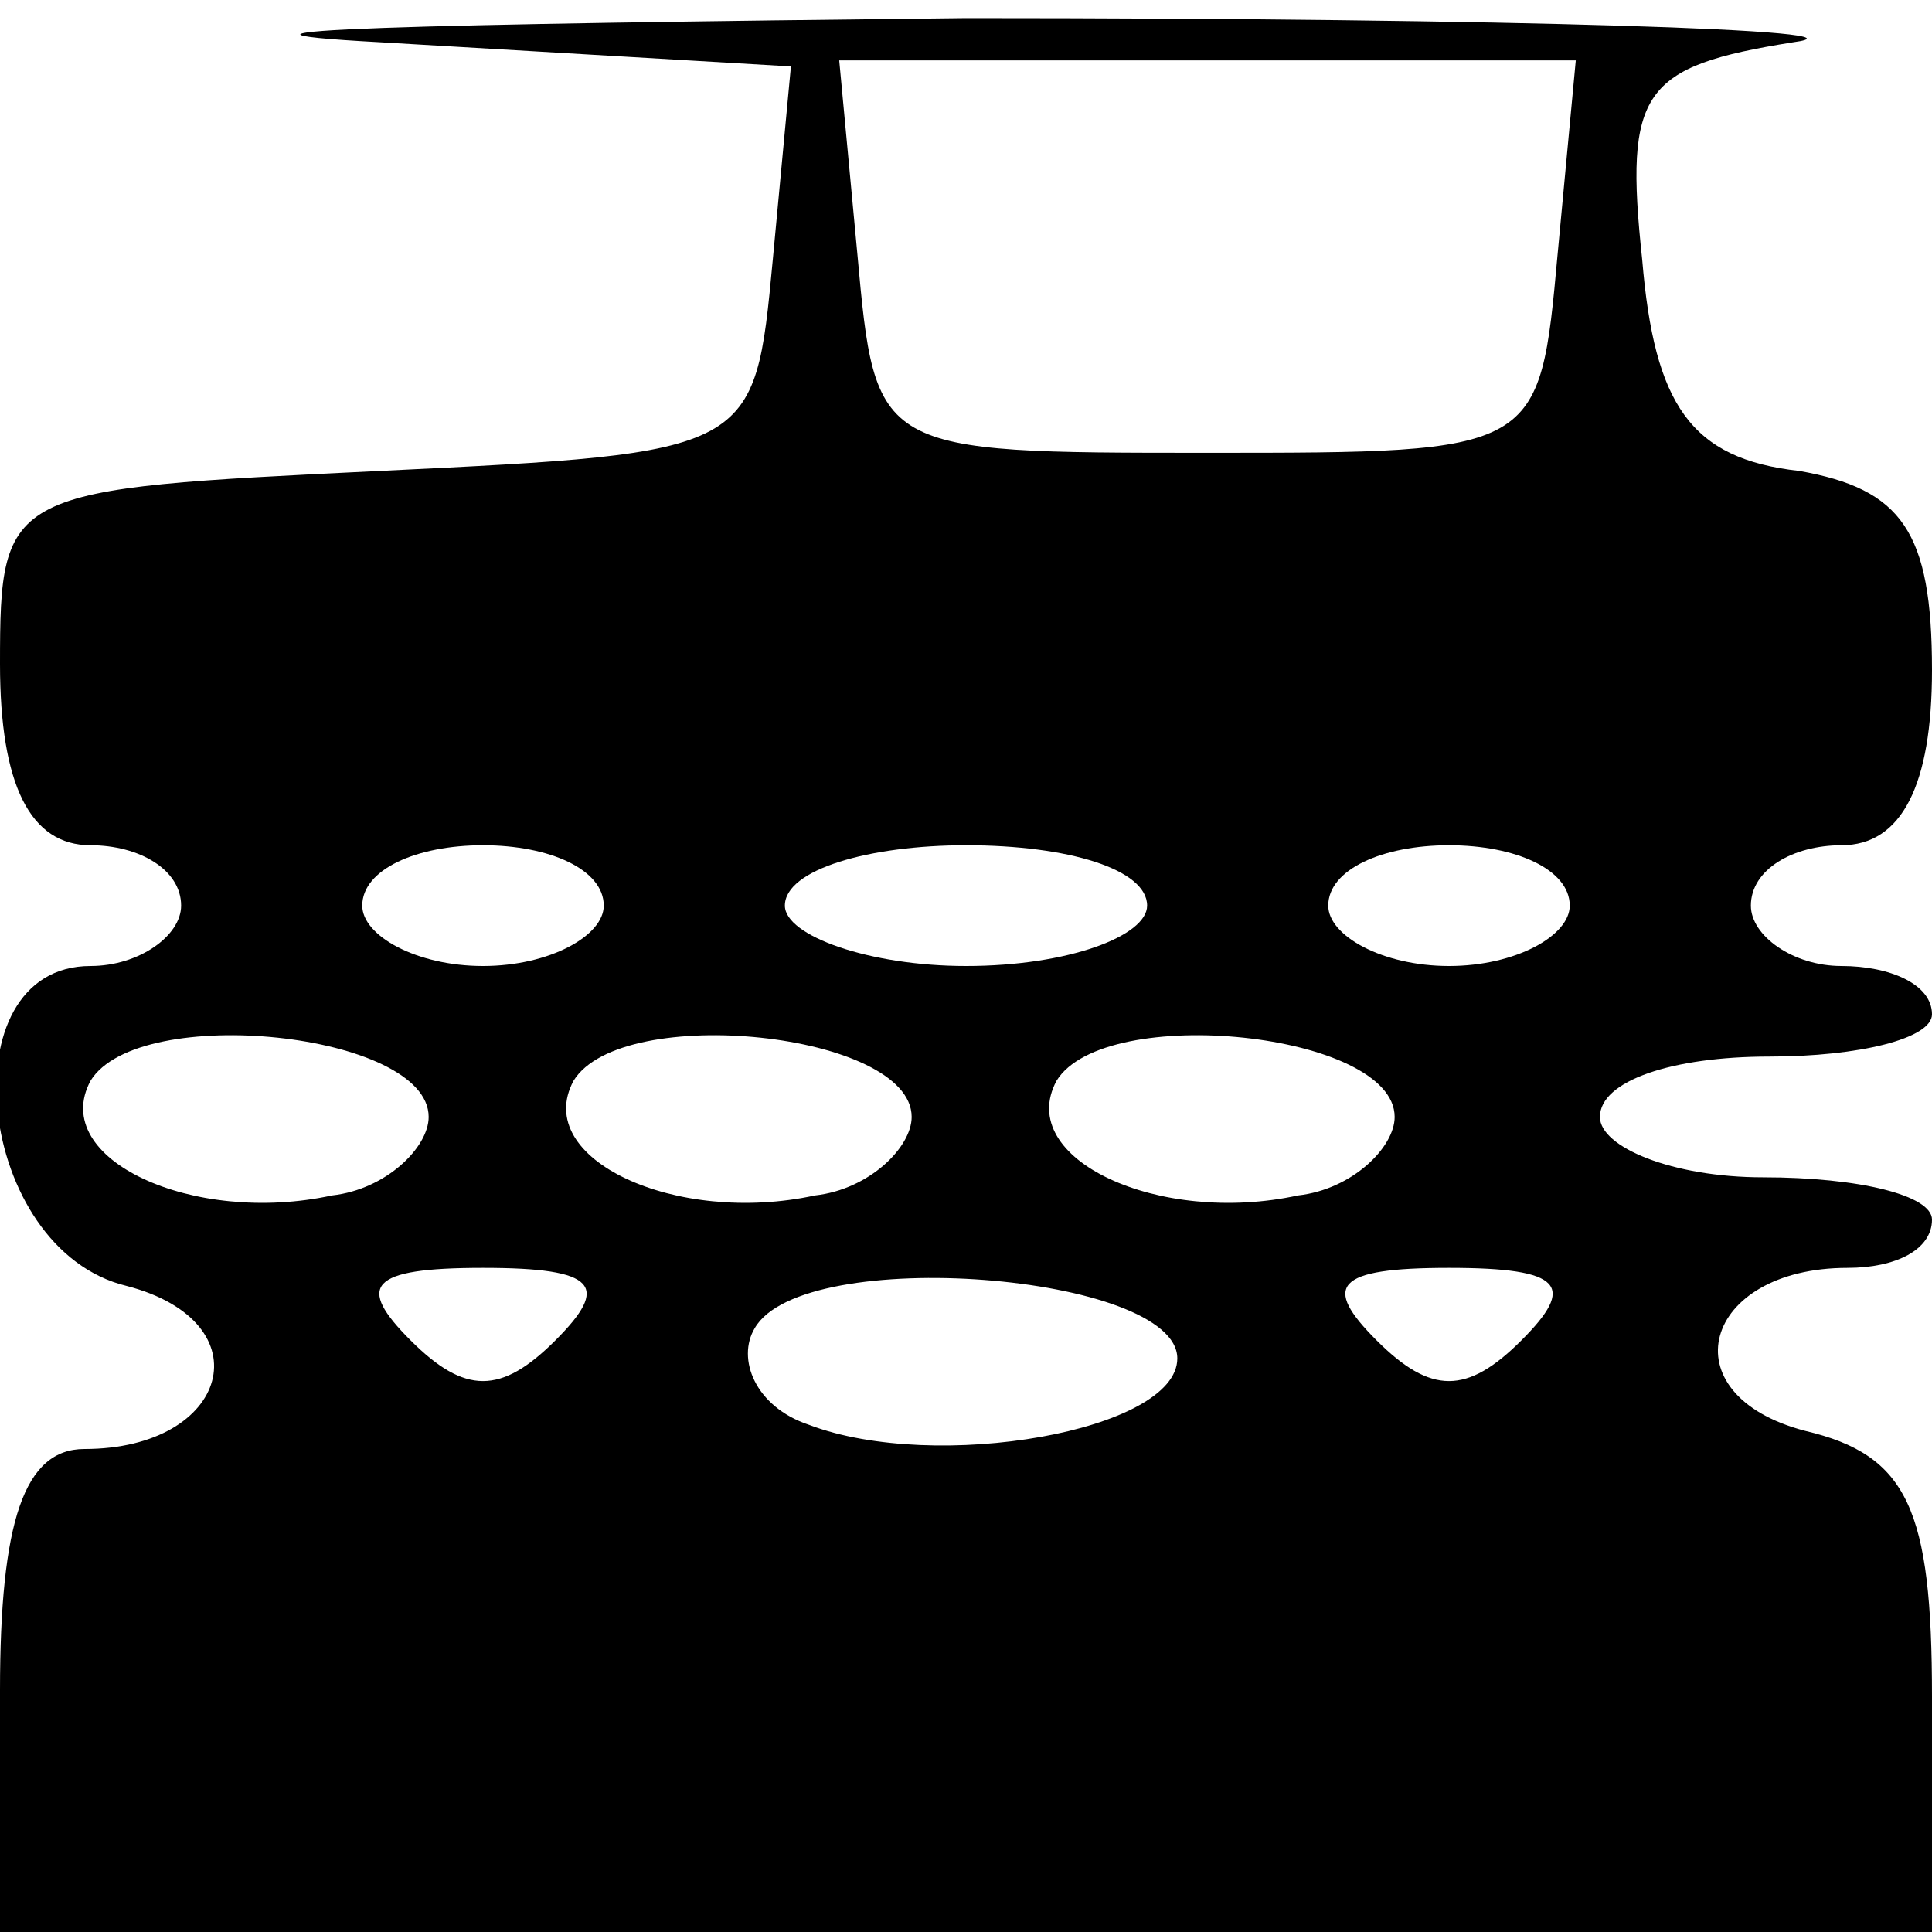
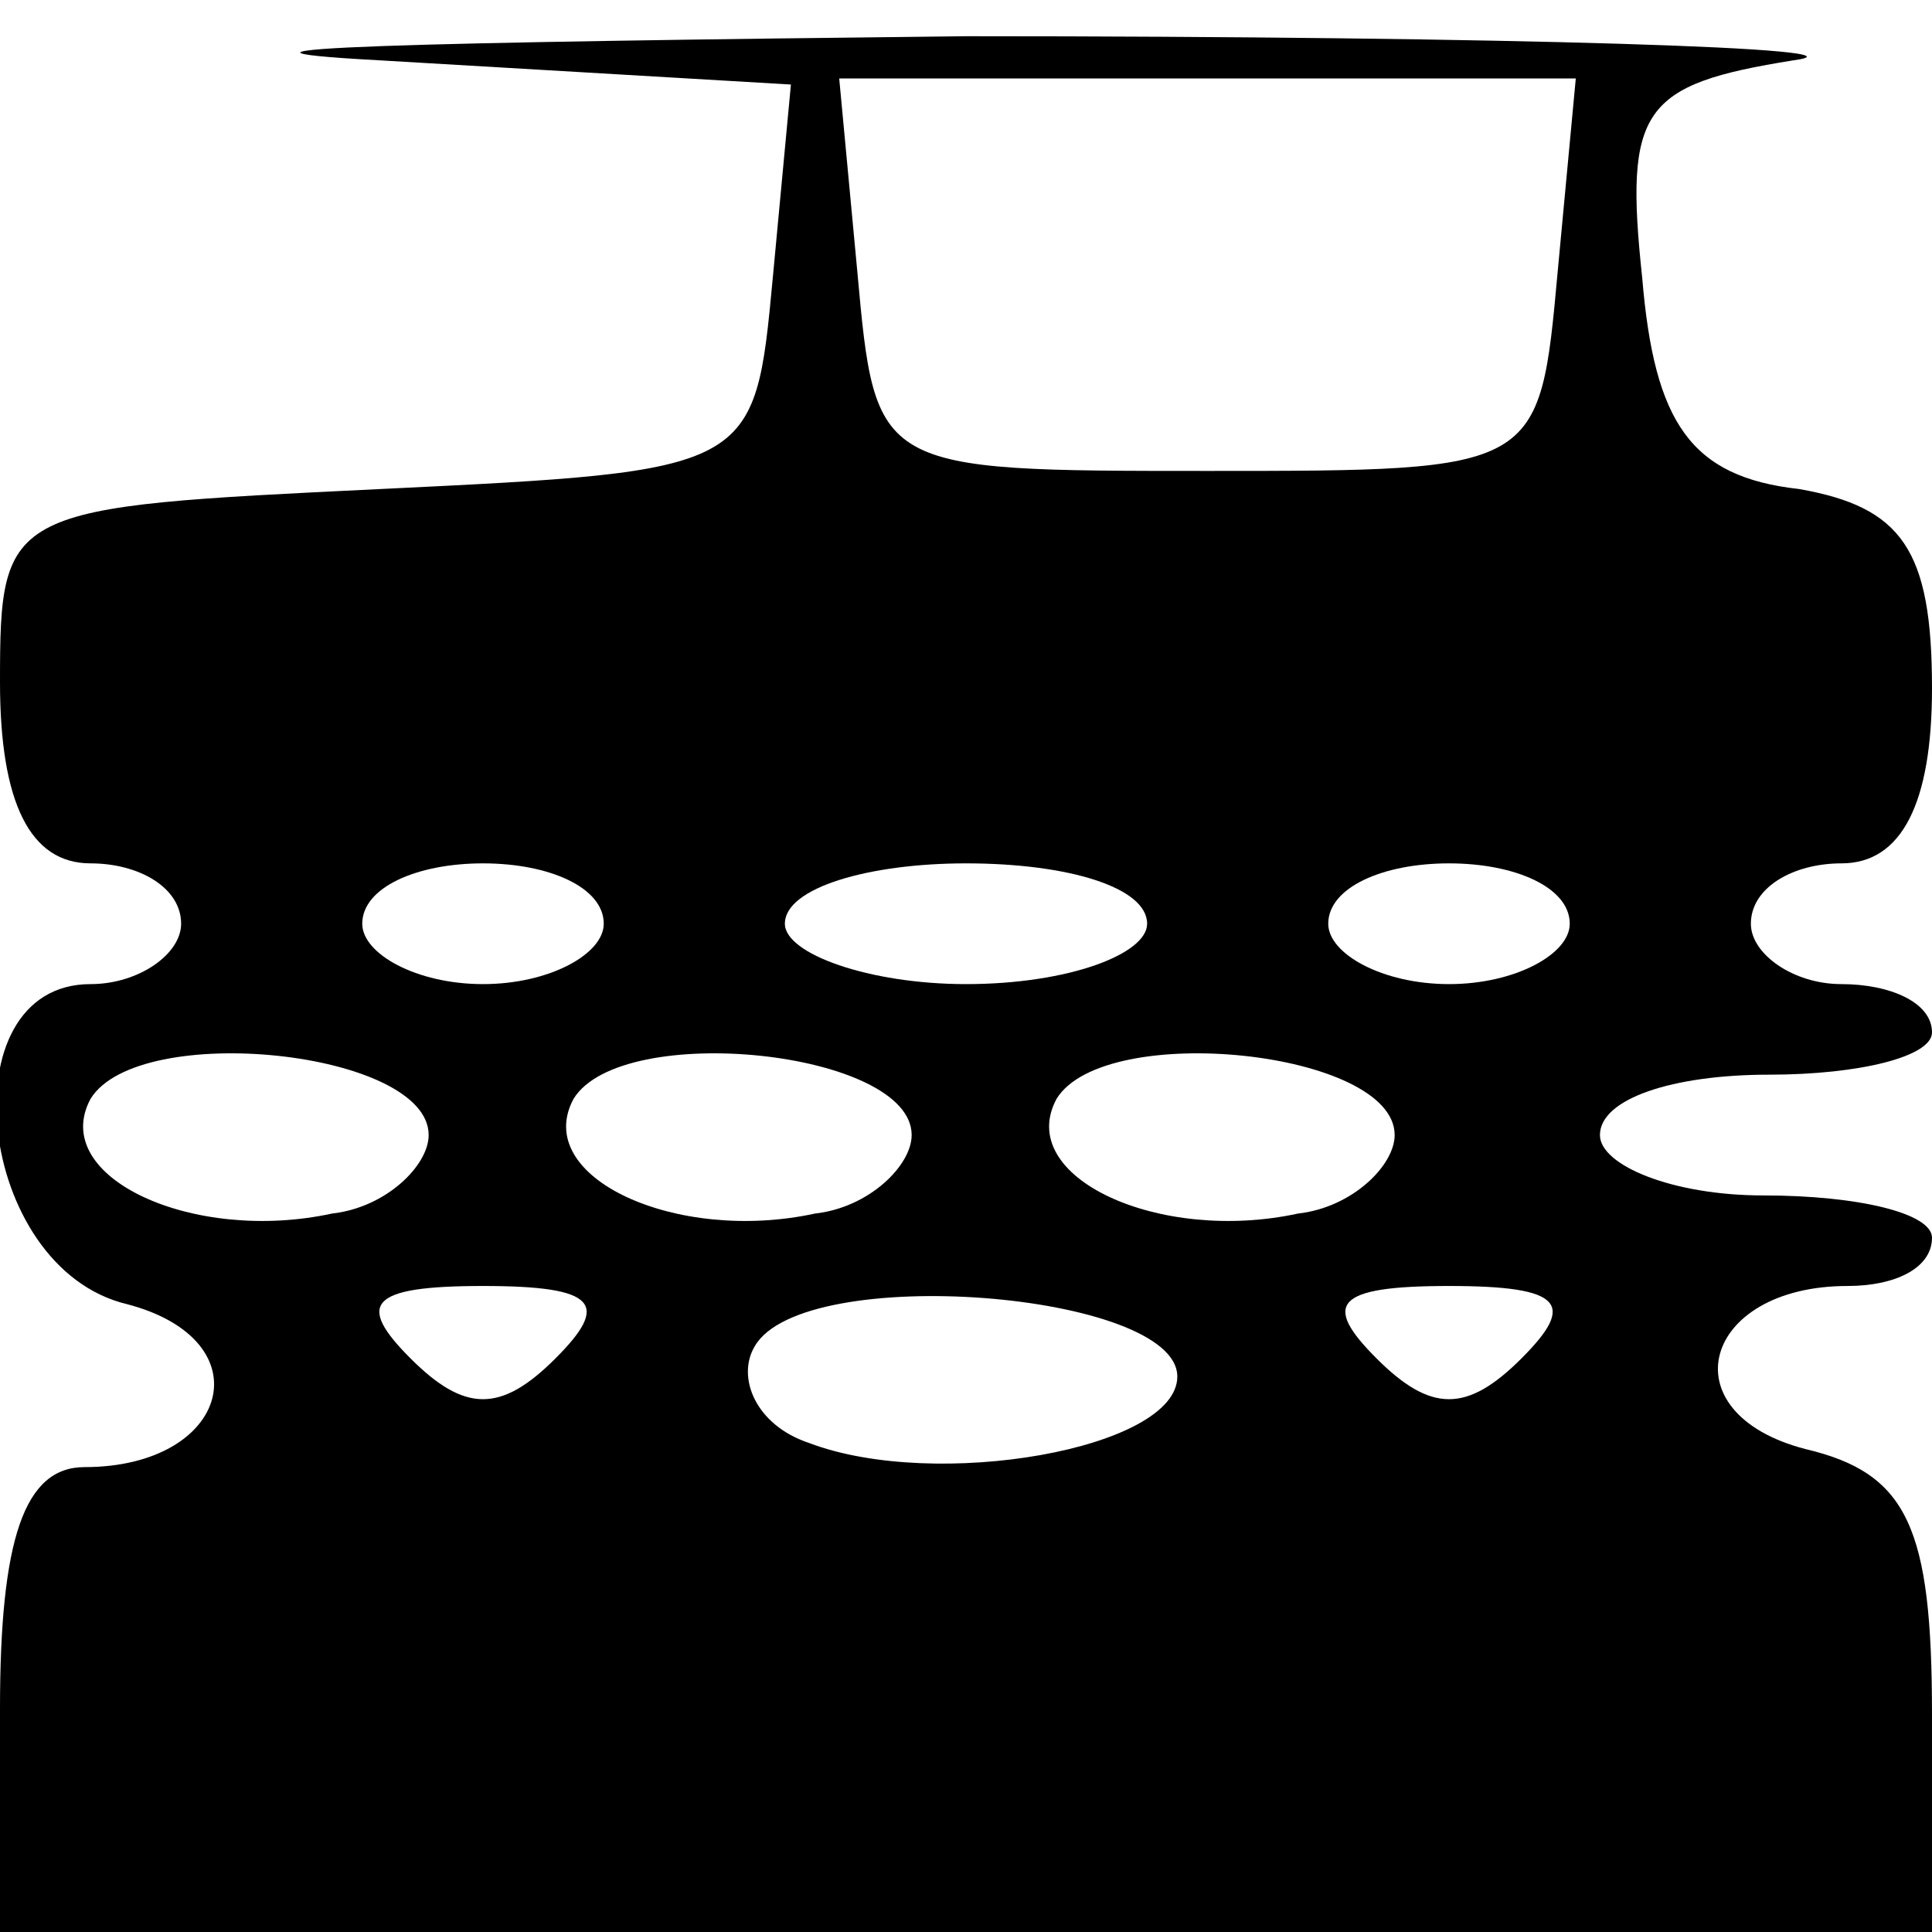
<svg xmlns="http://www.w3.org/2000/svg" version="1.0" width="32pt" height="32pt" viewBox="0 0 32 32" preserveAspectRatio="xMidYMid meet">
  <g transform="translate(0,32) scale(0.1,-0.1)" fill="#000000" stroke="none">
-     <path d="M63 313 l68 -4 -3 -32 c-3 -32 -3 -32 -65 -35 -62 -3 -63 -3 -63 -32 0 -20 5 -30 15 -30 8 0 15 -4 15 -10 0 -5 -7 -10 -15 -10 -24 0 -19 -47 6 -53 23 -6 17 -27 -7 -27 -10 0 -14 -12 -14 -40 l0 -40 160 0 160 0 0 39 c0 31 -4 40 -21 44 -23 6 -17 27 7 27 8 0 14 3 14 8 0 4 -12 7 -28 7 -15 0 -27 5 -27 10 0 6 12 10 28 10 15 0 27 3 27 7 0 5 -7 8 -15 8 -8 0 -15 5 -15 10 0 6 7 10 15 10 10 0 15 10 15 29 0 23 -5 30 -22 33 -18 2 -24 11 -26 35 -3 28 0 32 25 36 15 2 -46 4 -137 4 -91 -1 -134 -2 -97 -4z m195 -35 c-3 -33 -3 -33 -58 -33 -55 0 -55 0 -58 33 l-3 32 61 0 61 0 -3 -32z m-158 -108 c0 -5 -9 -10 -20 -10 -11 0 -20 5 -20 10 0 6 9 10 20 10 11 0 20 -4 20 -10z m90 0 c0 -5 -13 -10 -30 -10 -16 0 -30 5 -30 10 0 6 14 10 30 10 17 0 30 -4 30 -10z m70 0 c0 -5 -9 -10 -20 -10 -11 0 -20 5 -20 10 0 6 9 10 20 10 11 0 20 -4 20 -10z m-189 -35 c0 -5 -7 -12 -16 -13 -23 -5 -47 6 -40 19 8 13 56 8 56 -6z m80 0 c0 -5 -7 -12 -16 -13 -23 -5 -47 6 -40 19 8 13 56 8 56 -6z m80 0 c0 -5 -7 -12 -16 -13 -23 -5 -47 6 -40 19 8 13 56 8 56 -6z m-139 -37 c-9 -9 -15 -9 -24 0 -9 9 -7 12 12 12 19 0 21 -3 12 -12z m103 -3 c0 -12 -40 -19 -61 -11 -9 3 -12 11 -9 16 8 14 70 9 70 -5z m57 3 c-9 -9 -15 -9 -24 0 -9 9 -7 12 12 12 19 0 21 -3 12 -12z" />
+     <path d="M63 310 l68 -4 -3 -32 c-3 -32 -3 -32 -65 -35 -62 -3 -63 -3 -63 -32 0 -20 5 -30 15 -30 8 0 15 -4 15 -10 0 -5 -7 -10 -15 -10 -24 0 -19 -47 6 -53 23 -6 17 -27 -7 -27 -10 0 -14 -12 -14 -40 l0 -40 160 0 160 0 0 39 c0 31 -4 40 -21 44 -23 6 -17 27 7 27 8 0 14 3 14 8 0 4 -12 7 -28 7 -15 0 -27 5 -27 10 0 6 12 10 28 10 15 0 27 3 27 7 0 5 -7 8 -15 8 -8 0 -15 5 -15 10 0 6 7 10 15 10 10 0 15 10 15 29 0 23 -5 30 -22 33 -18 2 -24 11 -26 35 -3 28 0 32 25 36 15 2 -46 4 -137 4 -91 -1 -134 -2 -97 -4z m195 -35 c-3 -33 -3 -33 -58 -33 -55 0 -55 0 -58 33 l-3 32 61 0 61 0 -3 -32z m-158 -108 c0 -5 -9 -10 -20 -10 -11 0 -20 5 -20 10 0 6 9 10 20 10 11 0 20 -4 20 -10z m90 0 c0 -5 -13 -10 -30 -10 -16 0 -30 5 -30 10 0 6 14 10 30 10 17 0 30 -4 30 -10z m70 0 c0 -5 -9 -10 -20 -10 -11 0 -20 5 -20 10 0 6 9 10 20 10 11 0 20 -4 20 -10z m-189 -35 c0 -5 -7 -12 -16 -13 -23 -5 -47 6 -40 19 8 13 56 8 56 -6z m80 0 c0 -5 -7 -12 -16 -13 -23 -5 -47 6 -40 19 8 13 56 8 56 -6z m80 0 c0 -5 -7 -12 -16 -13 -23 -5 -47 6 -40 19 8 13 56 8 56 -6z m-139 -37 c-9 -9 -15 -9 -24 0 -9 9 -7 12 12 12 19 0 21 -3 12 -12z m103 -3 c0 -12 -40 -19 -61 -11 -9 3 -12 11 -9 16 8 14 70 9 70 -5z m57 3 c-9 -9 -15 -9 -24 0 -9 9 -7 12 12 12 19 0 21 -3 12 -12z" />
  </g>
</svg>
